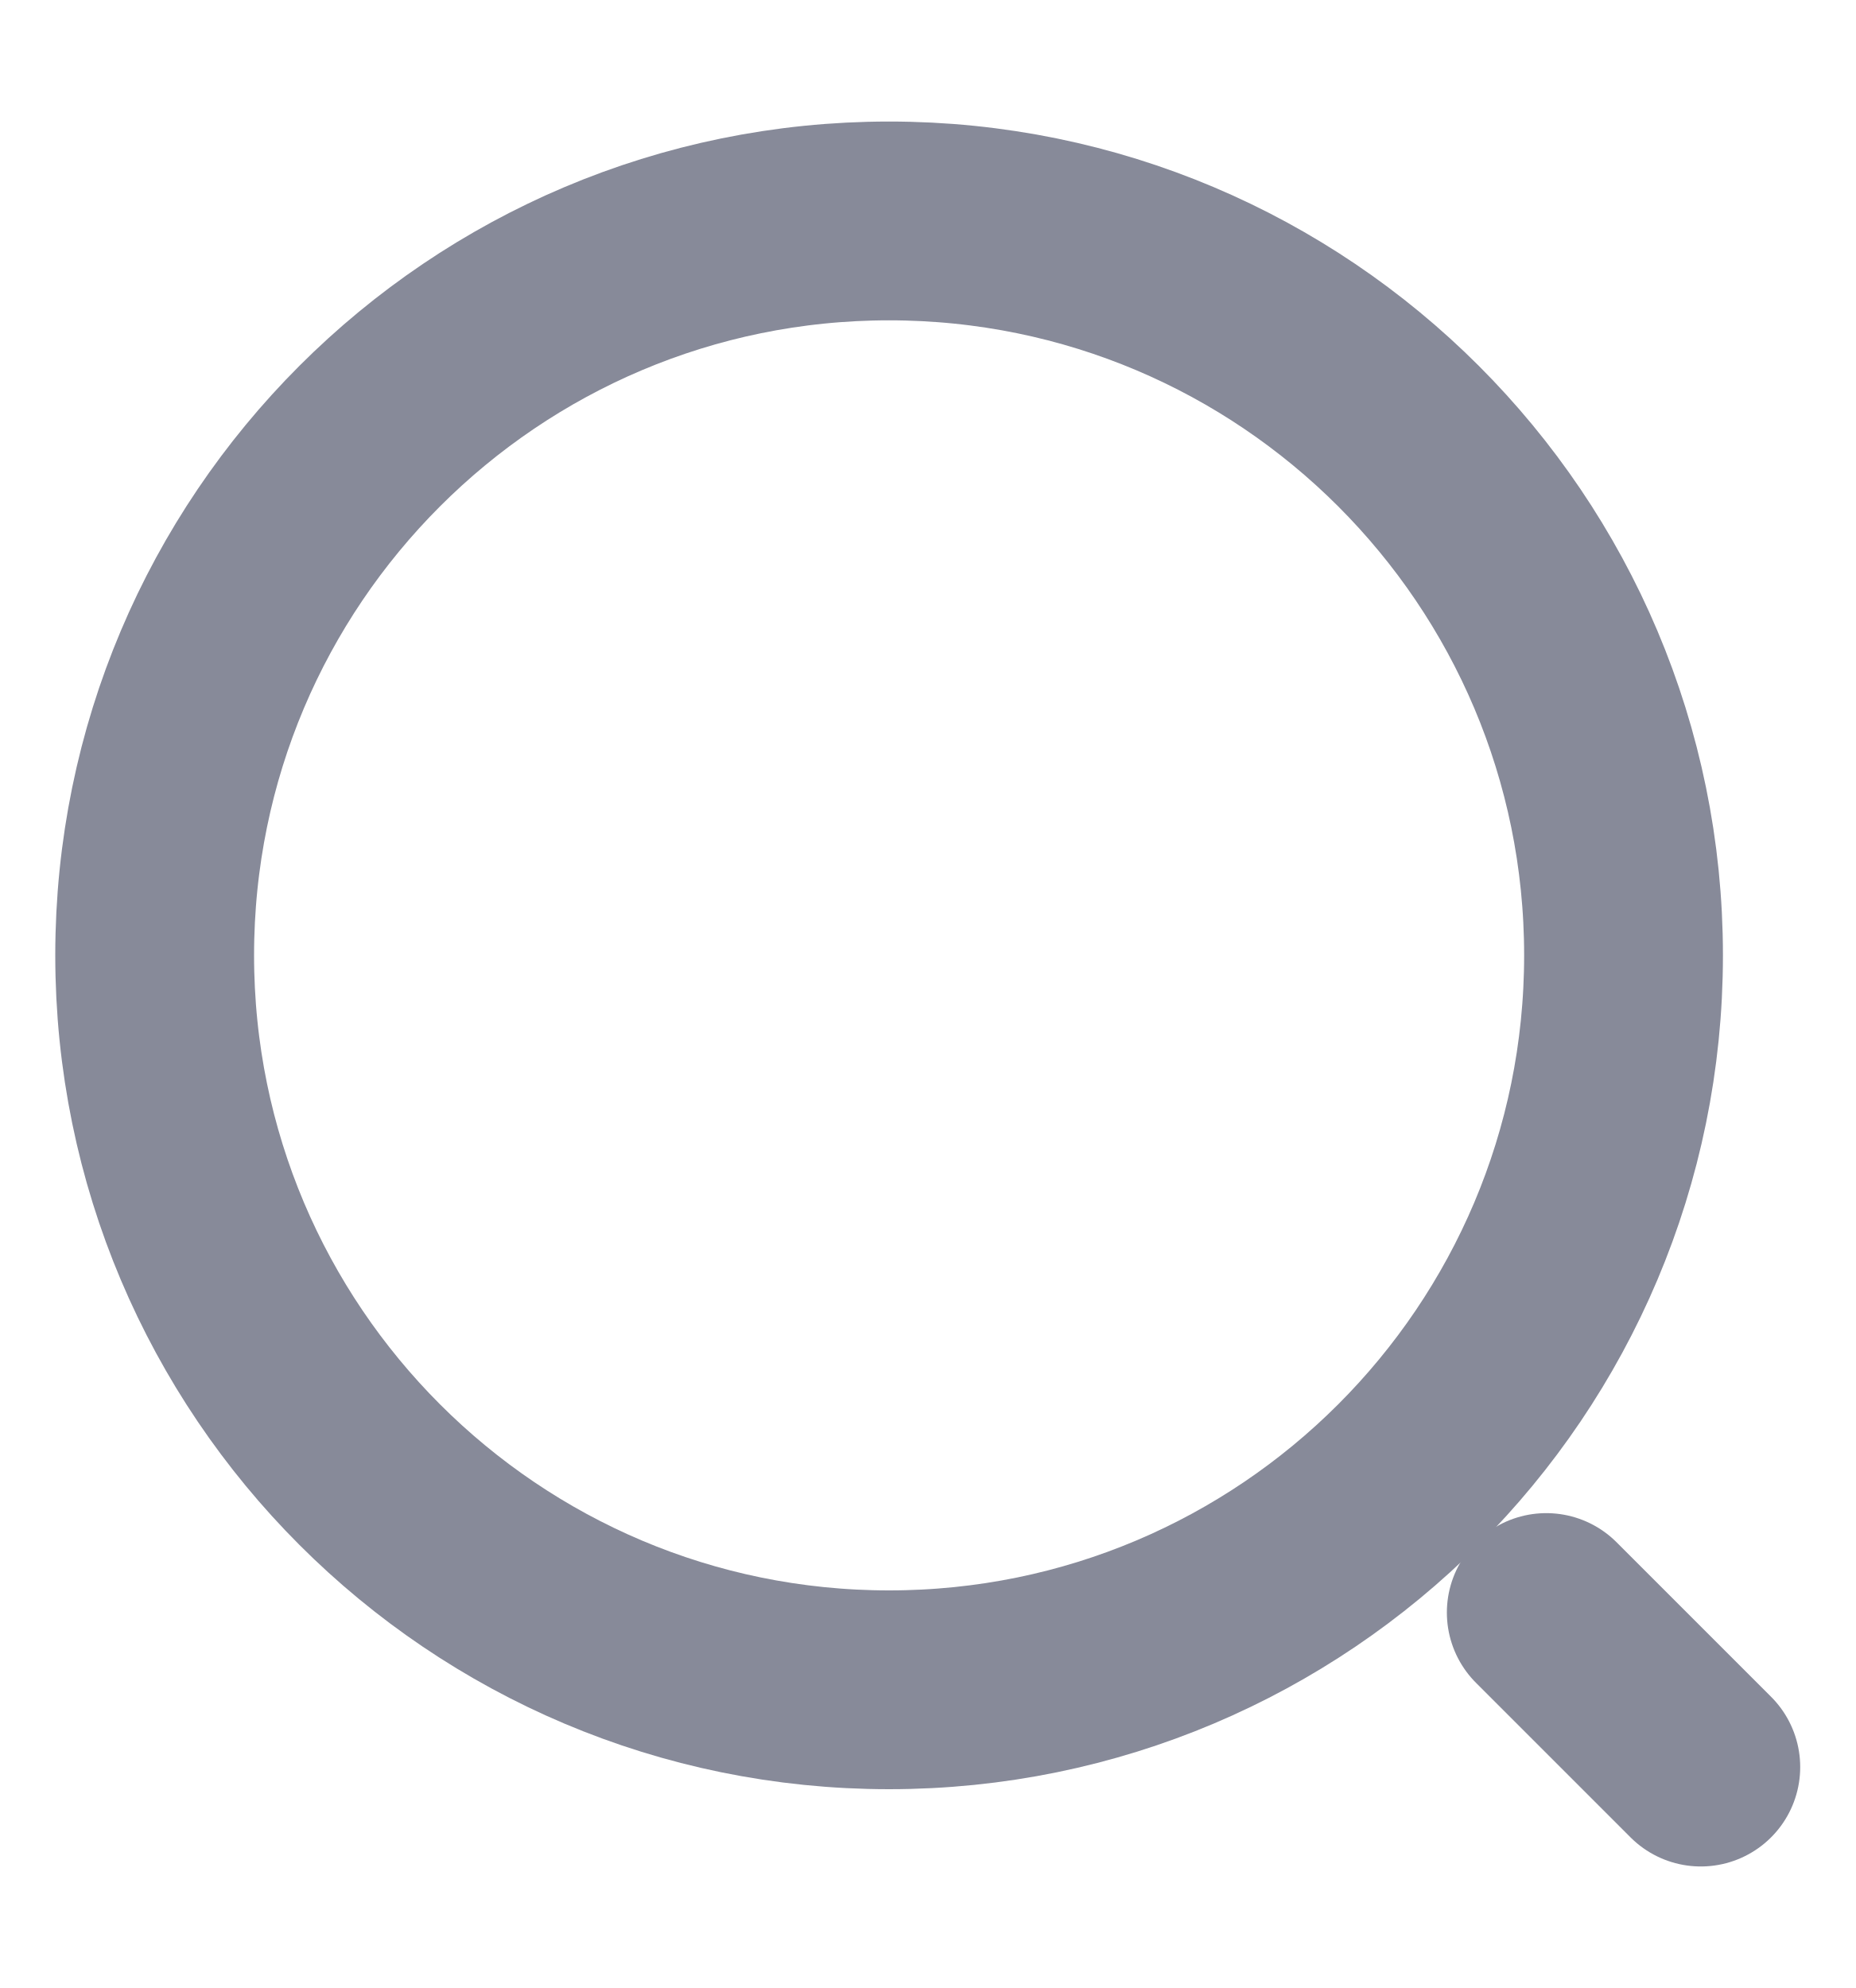
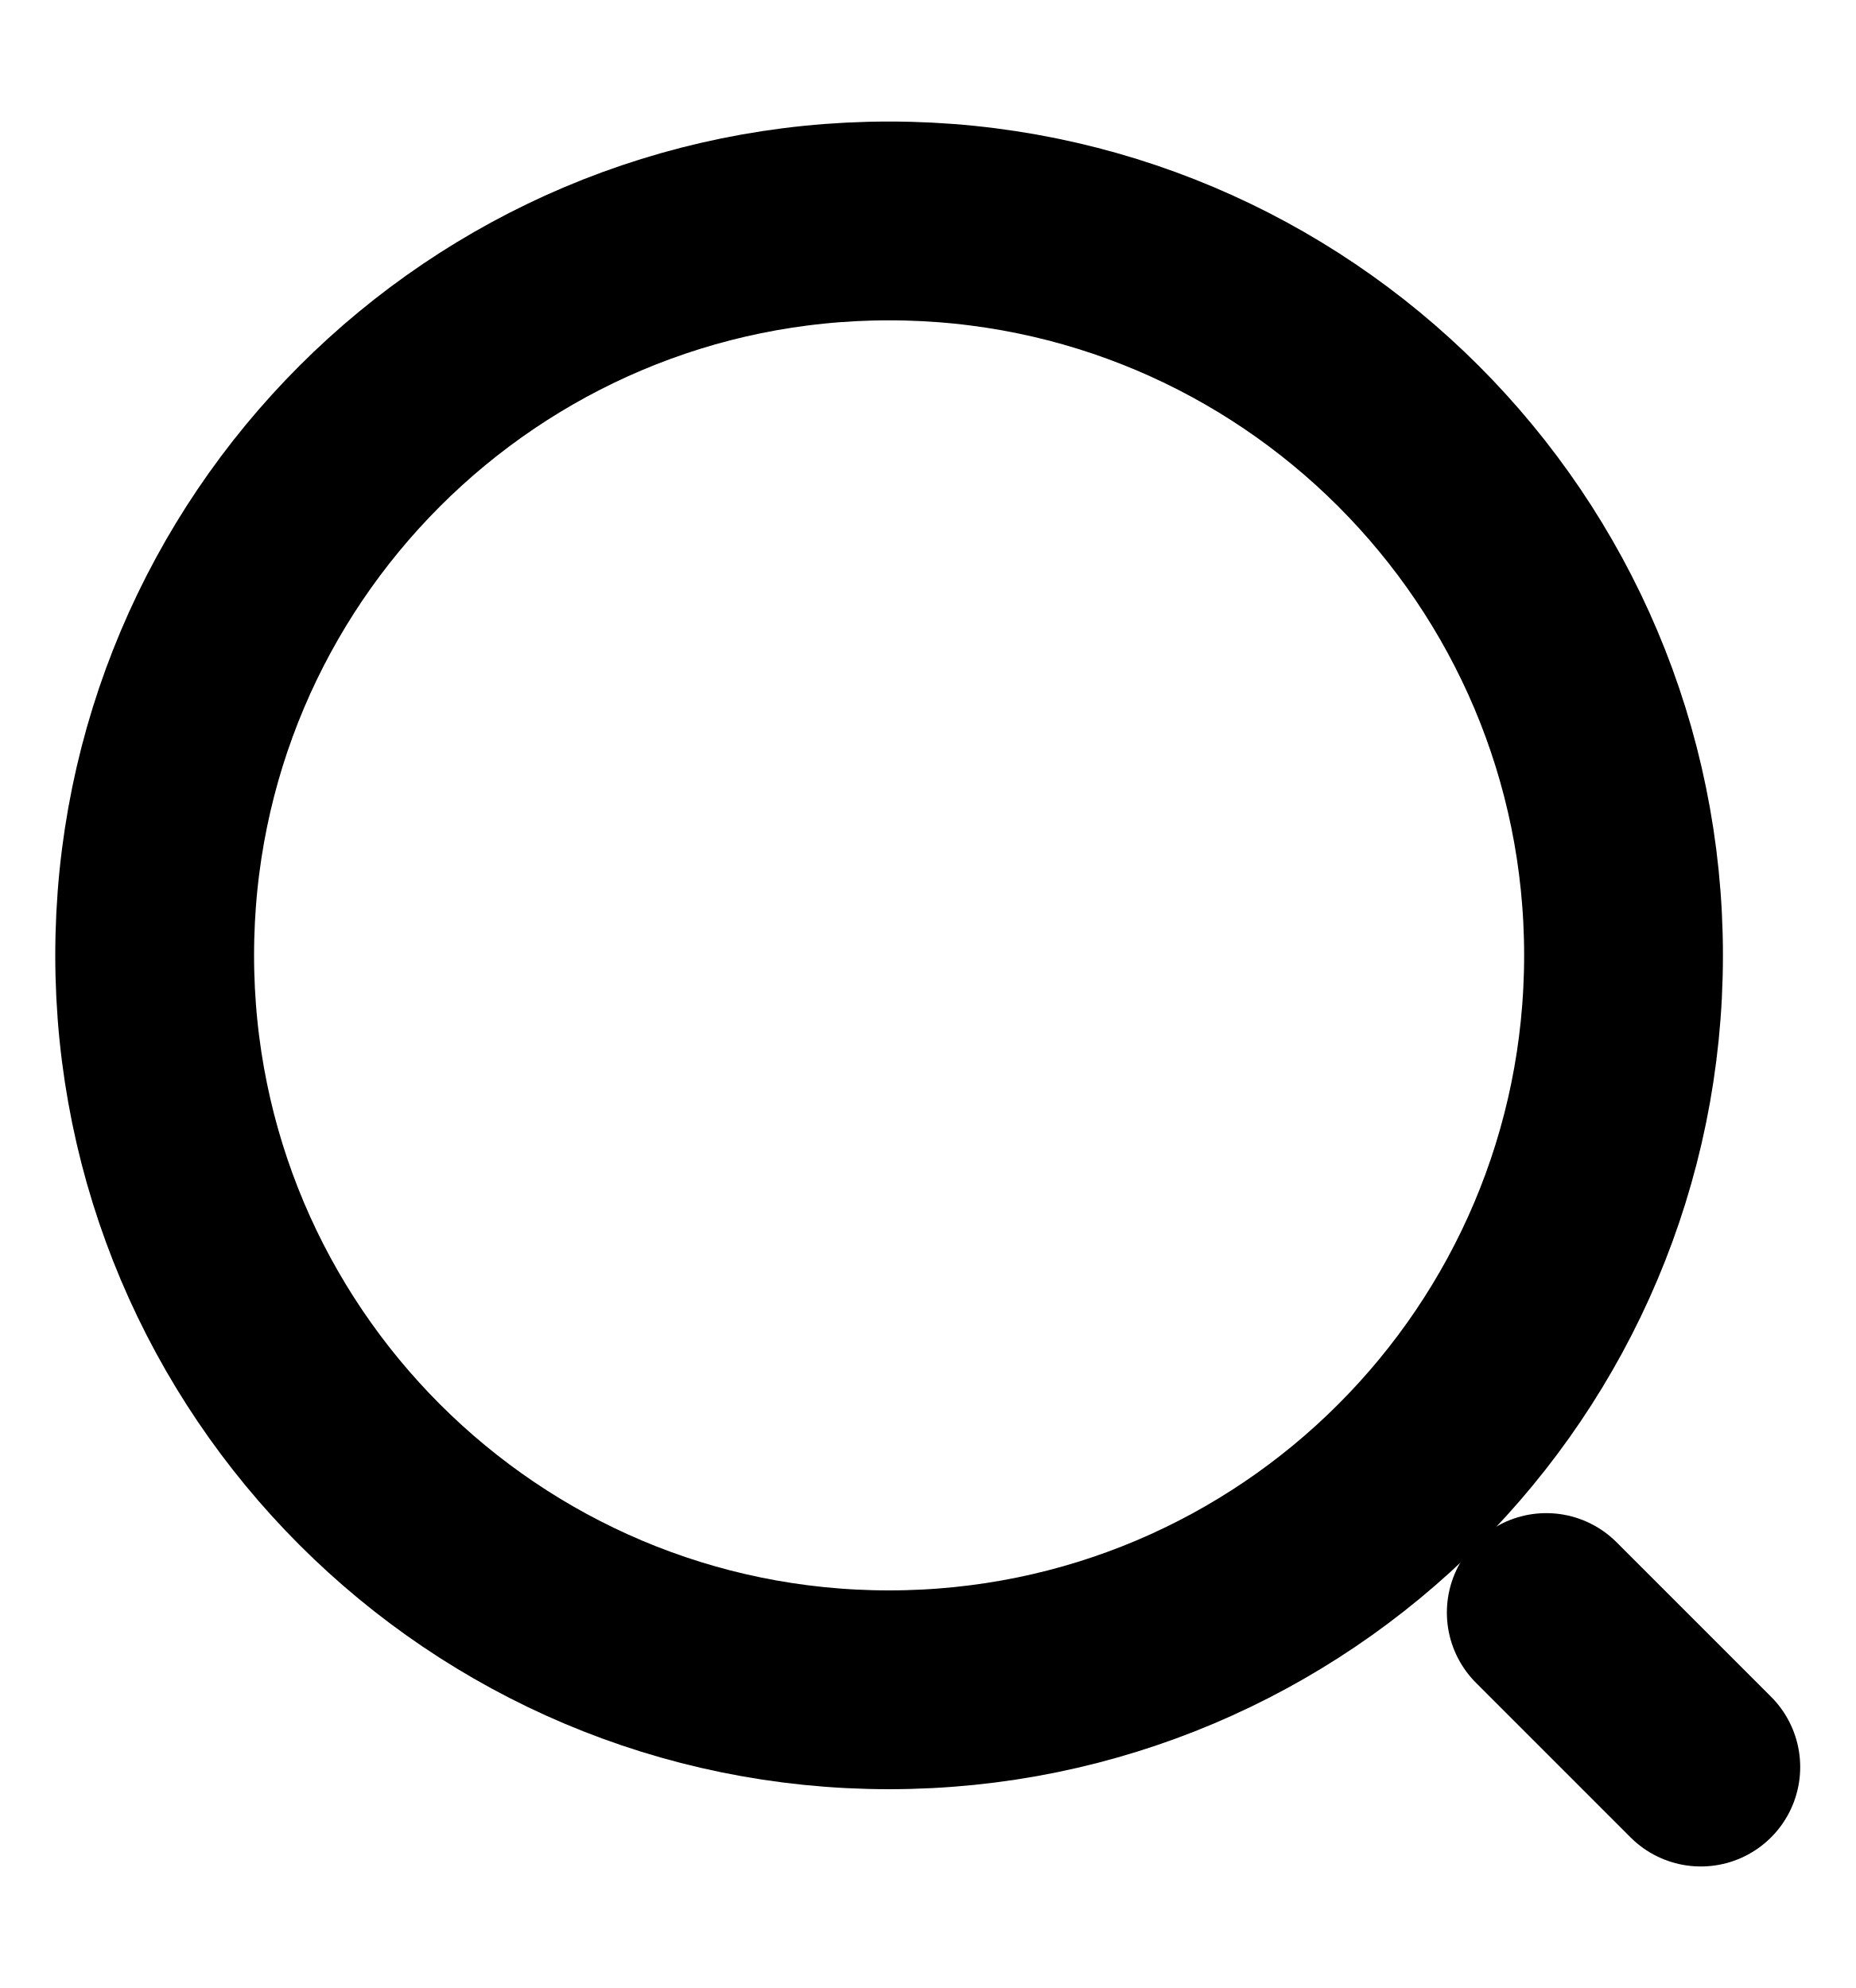
<svg xmlns="http://www.w3.org/2000/svg" width="14" height="15" viewBox="0 0 14 15" fill="none">
-   <path d="M6.708 12.75C9.769 12.75 12.25 10.269 12.25 7.208C12.25 4.148 9.769 1.667 6.708 1.667C3.648 1.667 1.167 4.148 1.167 7.208C1.167 10.269 3.648 12.75 6.708 12.75Z" stroke="#878A99" stroke-width="1.5" stroke-linecap="round" stroke-linejoin="round" />
-   <path d="M12.833 13.333L11.667 12.167" stroke="#878A99" stroke-width="1.5" stroke-linecap="round" stroke-linejoin="round" />
+   <path d="M6.708 12.75C9.769 12.75 12.25 10.269 12.25 7.208C12.25 4.148 9.769 1.667 6.708 1.667C3.648 1.667 1.167 4.148 1.167 7.208C1.167 10.269 3.648 12.75 6.708 12.75Z" stroke="#000" stroke-width="1.5" stroke-linecap="round" stroke-linejoin="round" />
+   <path d="M12.833 13.333L11.667 12.167" stroke="#000" stroke-width="1.5" stroke-linecap="round" stroke-linejoin="round" />
</svg>
